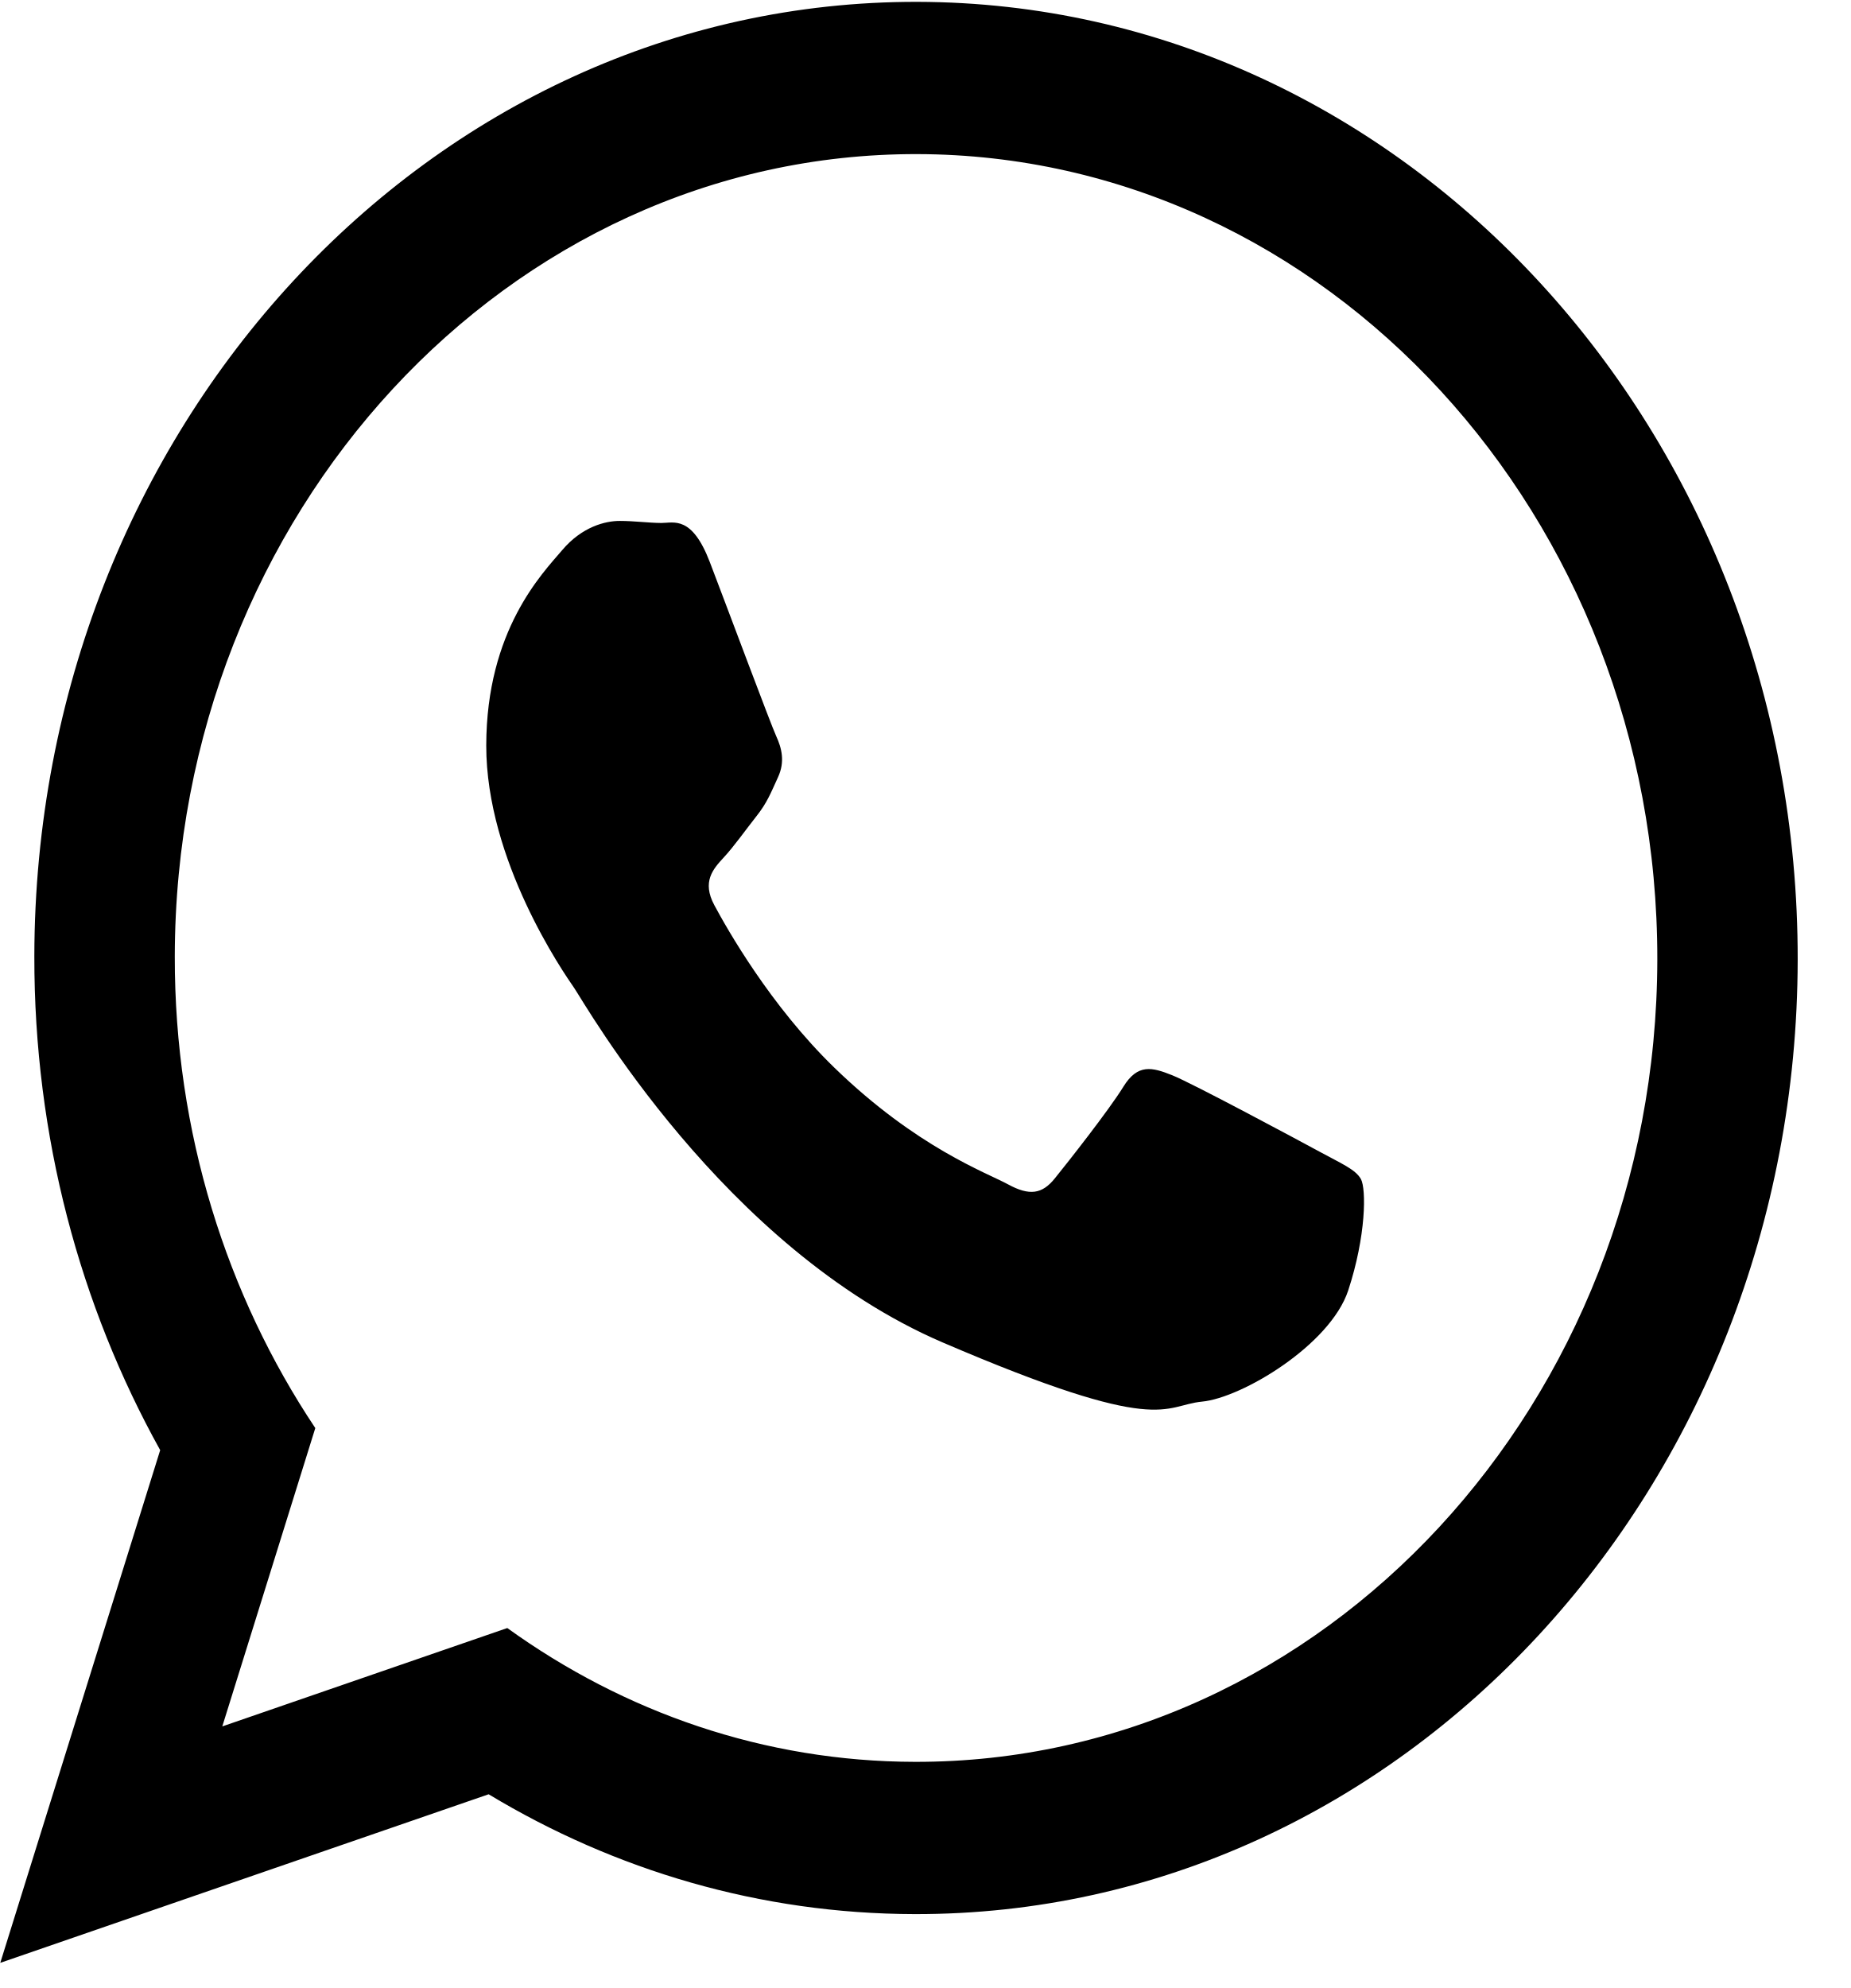
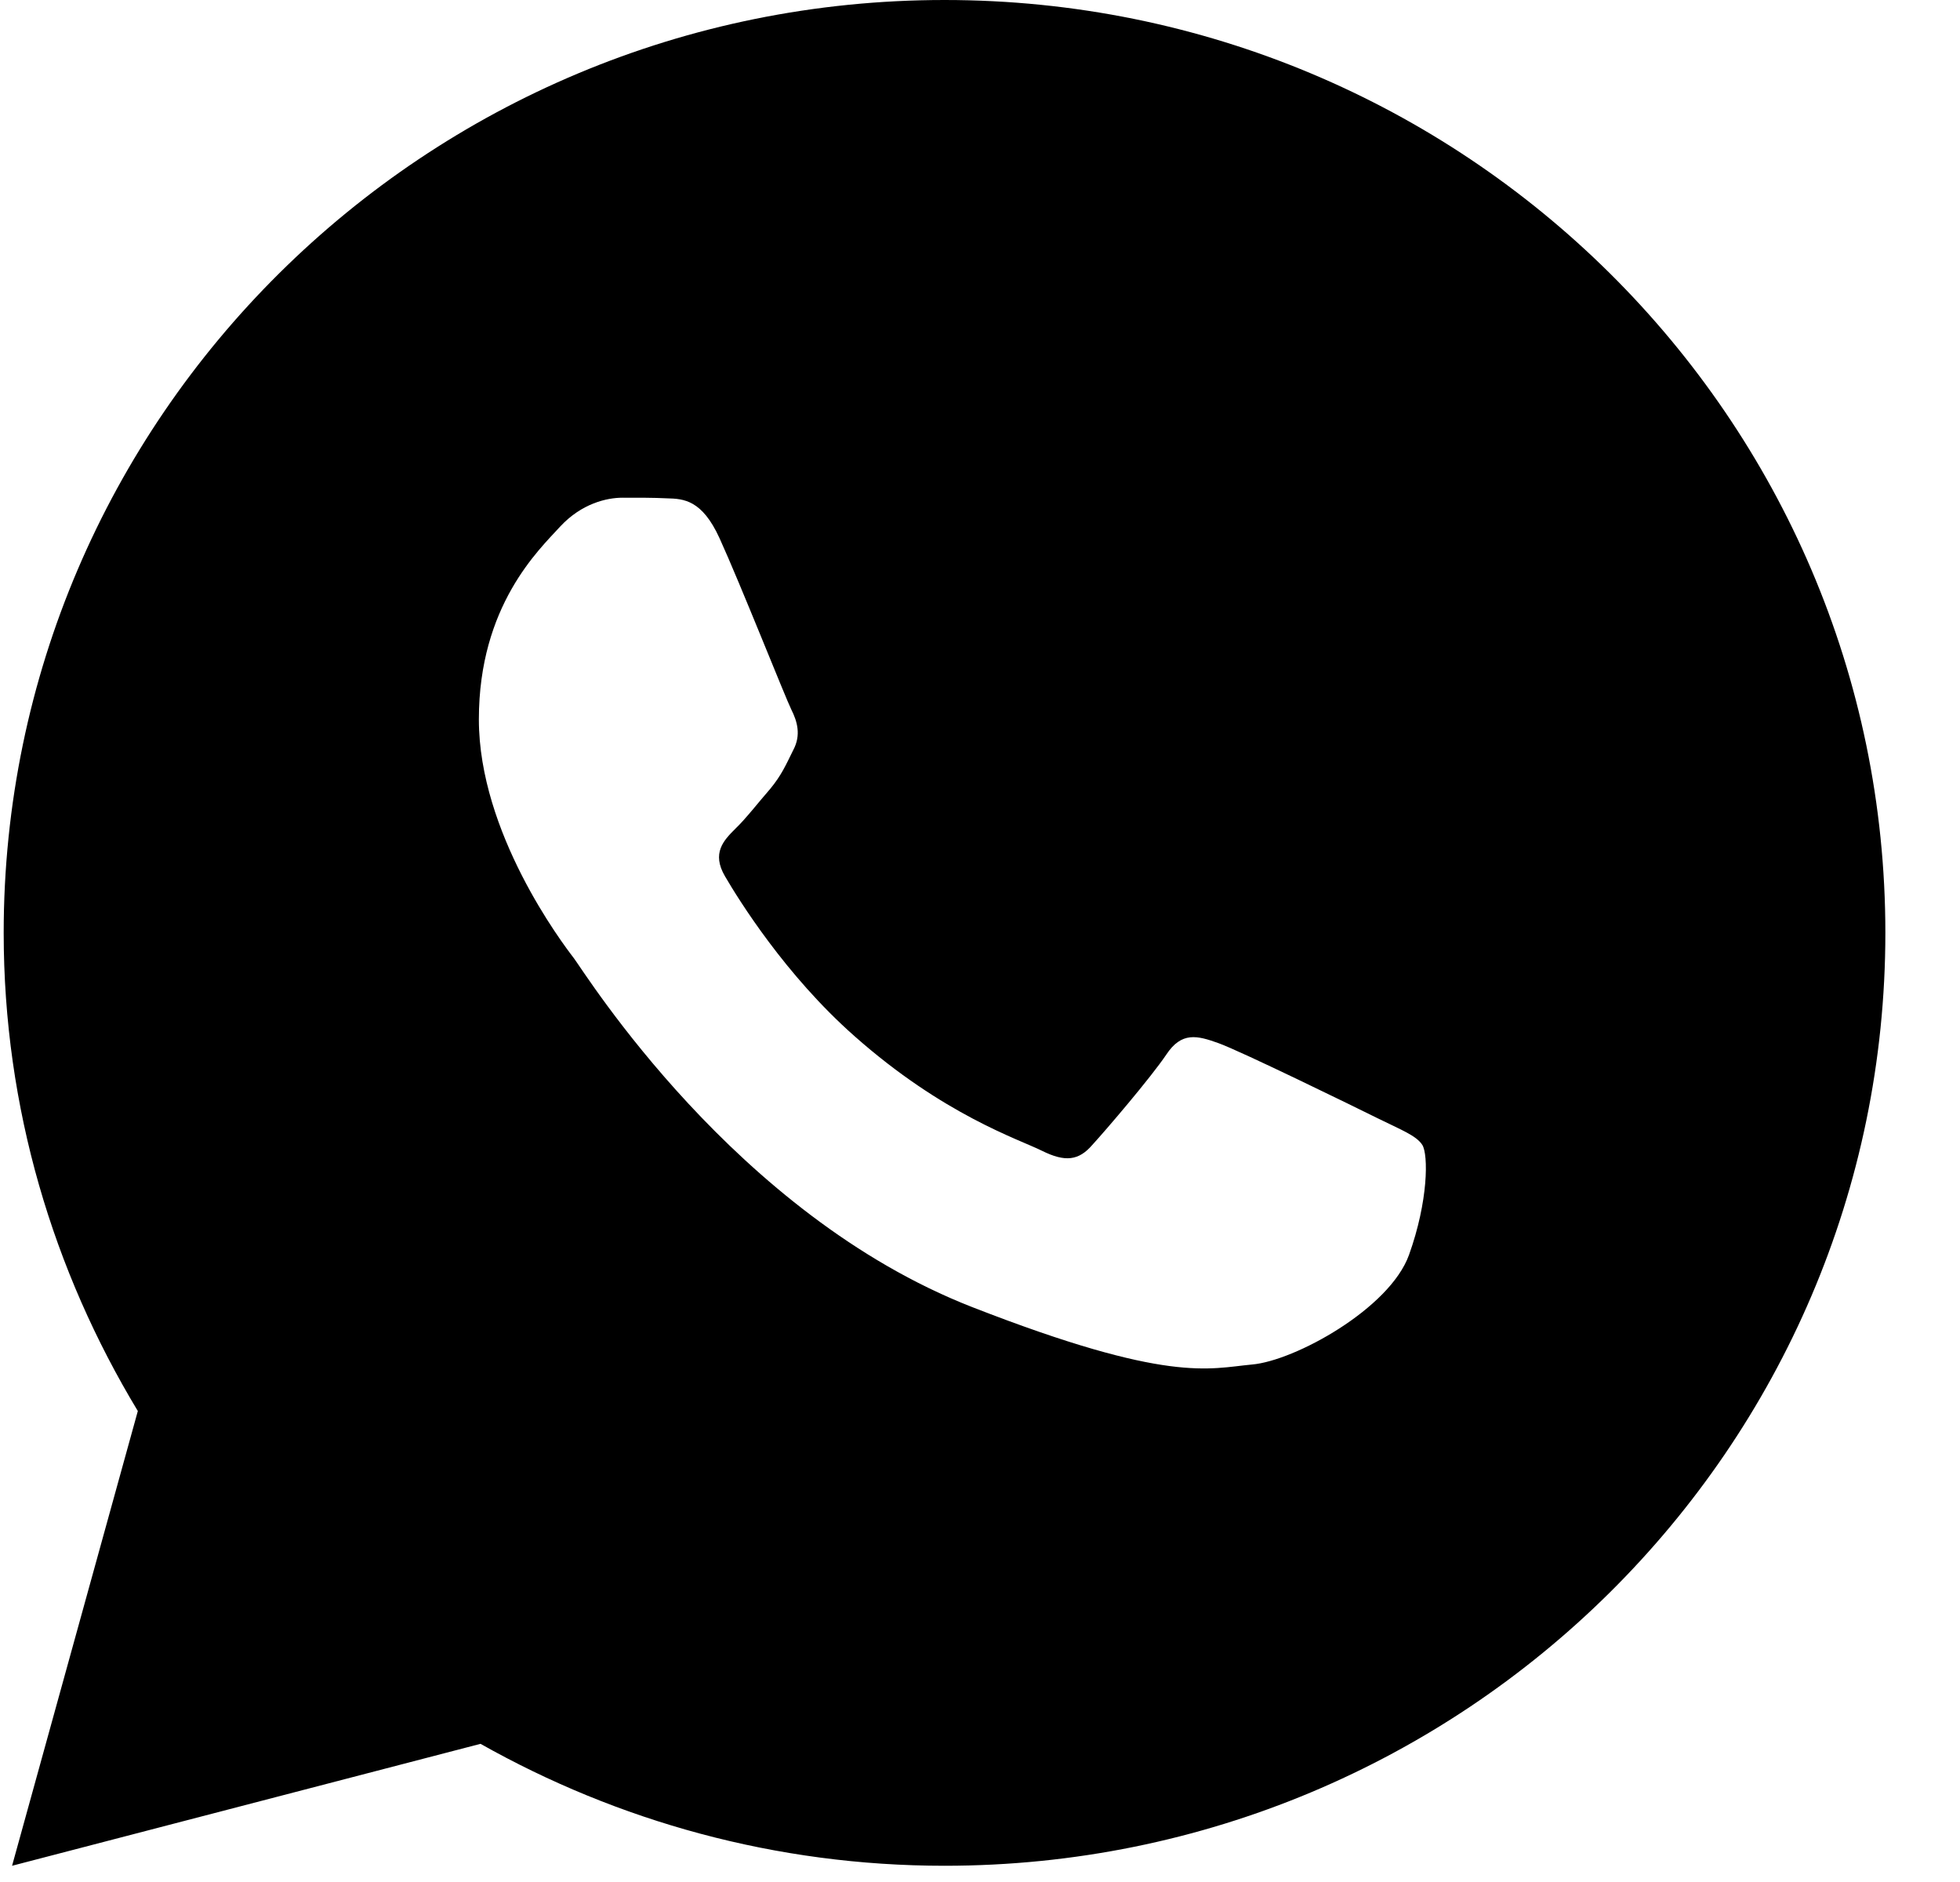
- <svg xmlns="http://www.w3.org/2000/svg" width="27" height="29" viewBox="0 0 27 29" fill="none">
-   <path d="M26.227 14.001C26.216 21.704 20.449 27.937 13.344 27.922C11.089 27.918 8.971 27.284 7.129 26.174L0.004 28.633L2.337 21.154C1.168 19.05 0.497 16.584 0.501 13.949C0.512 6.245 6.28 0.013 13.384 0.027C20.489 0.042 26.238 6.298 26.227 14.001ZM13.381 2.248C7.417 2.236 2.559 7.487 2.55 13.953C2.546 16.519 3.308 18.896 4.6 20.832L3.243 25.184L7.401 23.749C9.106 24.978 11.151 25.697 13.348 25.701C19.311 25.713 24.17 20.463 24.179 13.997C24.188 7.531 19.344 2.26 13.381 2.248ZM19.855 17.2C19.776 17.058 19.566 16.972 19.251 16.8C18.936 16.629 17.387 15.798 17.099 15.684C16.81 15.569 16.599 15.512 16.389 15.853C16.178 16.195 15.573 16.963 15.388 17.191C15.204 17.419 15.02 17.448 14.705 17.276C14.39 17.105 13.375 16.741 12.172 15.574C11.236 14.666 10.605 13.546 10.421 13.203C10.238 12.861 10.403 12.677 10.56 12.507C10.703 12.354 10.877 12.108 11.034 11.909C11.193 11.709 11.245 11.567 11.35 11.339C11.456 11.111 11.404 10.912 11.325 10.74C11.246 10.569 10.618 8.885 10.356 8.2C10.094 7.516 9.832 7.629 9.648 7.629C9.464 7.628 9.253 7.599 9.043 7.599C8.833 7.598 8.491 7.683 8.202 8.025C7.912 8.366 7.097 9.192 7.094 10.874C7.092 12.556 8.219 14.184 8.377 14.412C8.534 14.64 10.552 18.209 13.755 19.584C16.959 20.959 16.96 20.502 17.538 20.446C18.116 20.391 19.404 19.623 19.669 18.826C19.932 18.027 19.933 17.343 19.855 17.2Z" fill="black" />
+ <svg xmlns="http://www.w3.org/2000/svg" width="25" height="24" viewBox="0 0 25 24" fill="none">
+   <path d="M12.048 0C5.42 0 0.047 5.327 0.047 11.896C0.047 14.128 0.679 16.209 1.758 17.994L0.154 23.793L6.129 22.238C7.877 23.223 9.894 23.793 12.048 23.793C18.675 23.793 24.048 18.466 24.048 11.896C24.048 5.327 18.675 0 12.048 0ZM7.94 6.347C8.135 6.347 8.335 6.346 8.508 6.355C8.722 6.36 8.955 6.375 9.178 6.864C9.443 7.445 10.02 8.902 10.094 9.05C10.168 9.198 10.221 9.372 10.118 9.565C10.02 9.763 9.969 9.883 9.825 10.059C9.676 10.229 9.513 10.441 9.378 10.57C9.229 10.718 9.075 10.88 9.247 11.174C9.419 11.469 10.016 12.434 10.899 13.213C12.034 14.218 12.992 14.527 13.29 14.675C13.588 14.823 13.76 14.8 13.932 14.601C14.109 14.408 14.676 13.745 14.876 13.449C15.071 13.154 15.27 13.205 15.54 13.302C15.814 13.399 17.275 14.113 17.573 14.261C17.871 14.408 18.067 14.482 18.142 14.601C18.219 14.725 18.219 15.315 17.972 16.003C17.725 16.69 16.512 17.355 15.968 17.401C15.419 17.452 14.906 17.646 12.399 16.668C9.375 15.487 7.468 12.416 7.319 12.218C7.17 12.025 6.108 10.621 6.108 9.174C6.108 7.722 6.876 7.01 7.145 6.715C7.419 6.42 7.74 6.347 7.94 6.347Z" fill="black" />
</svg>
